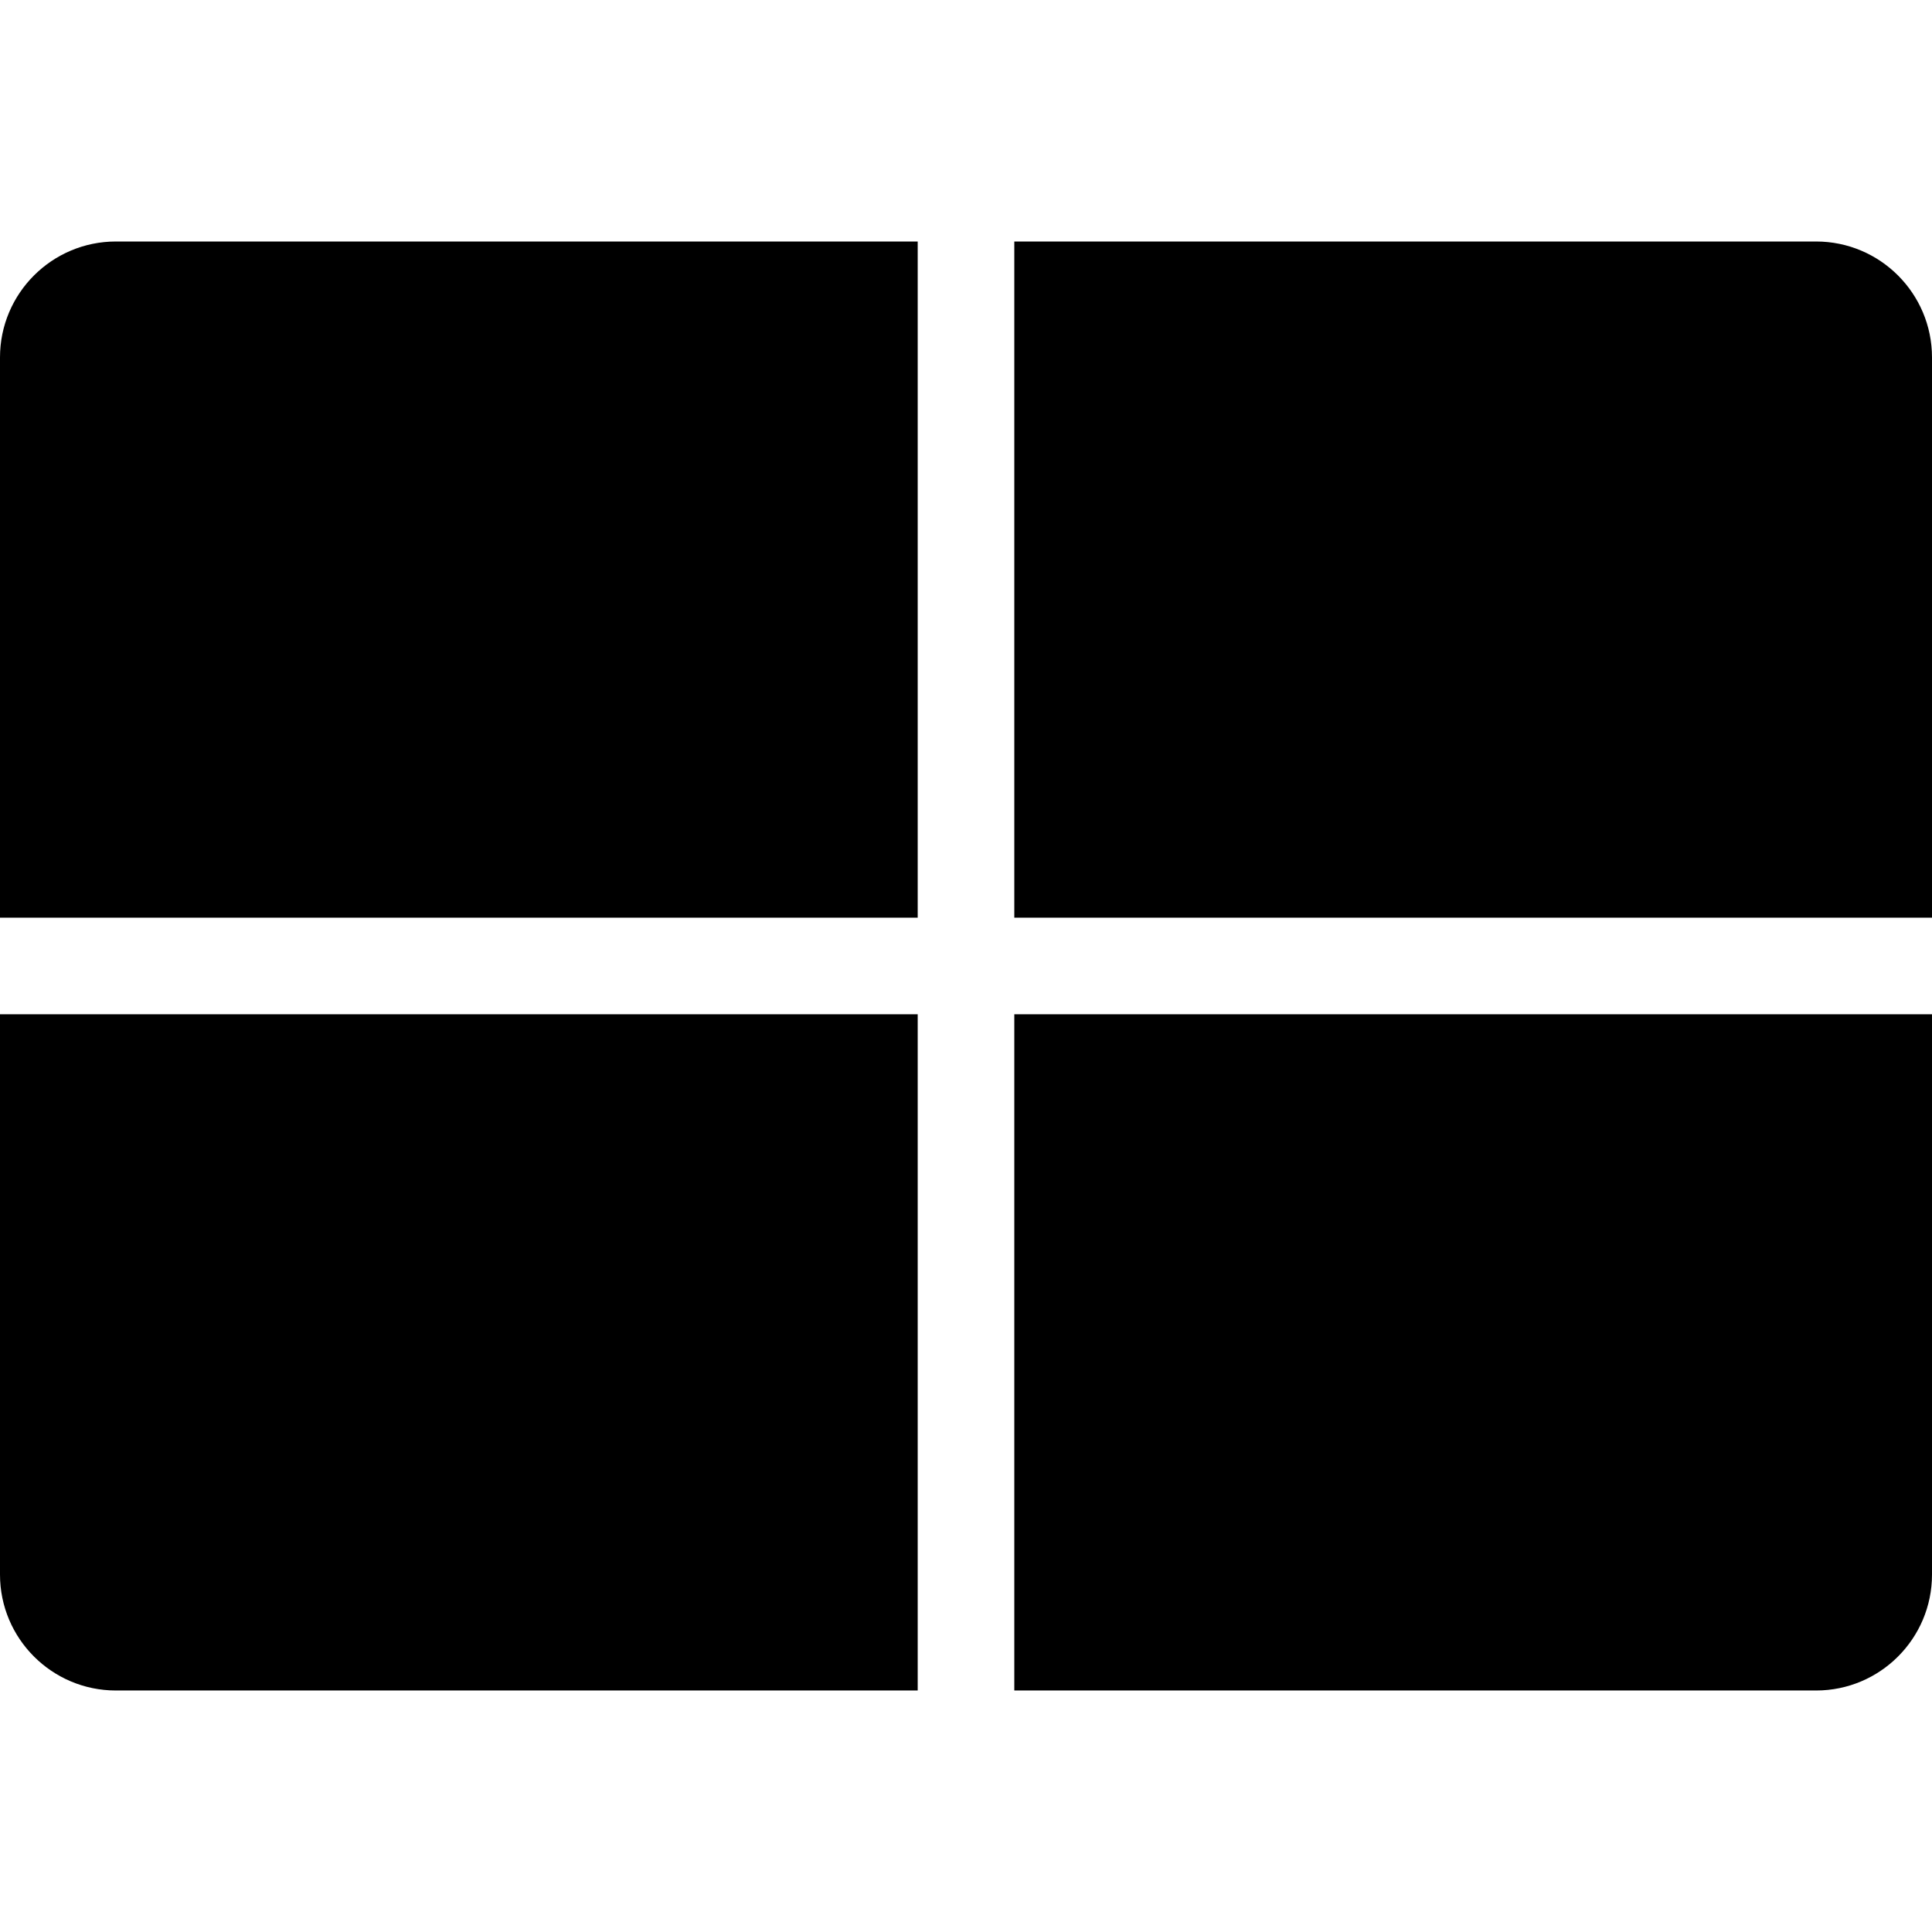
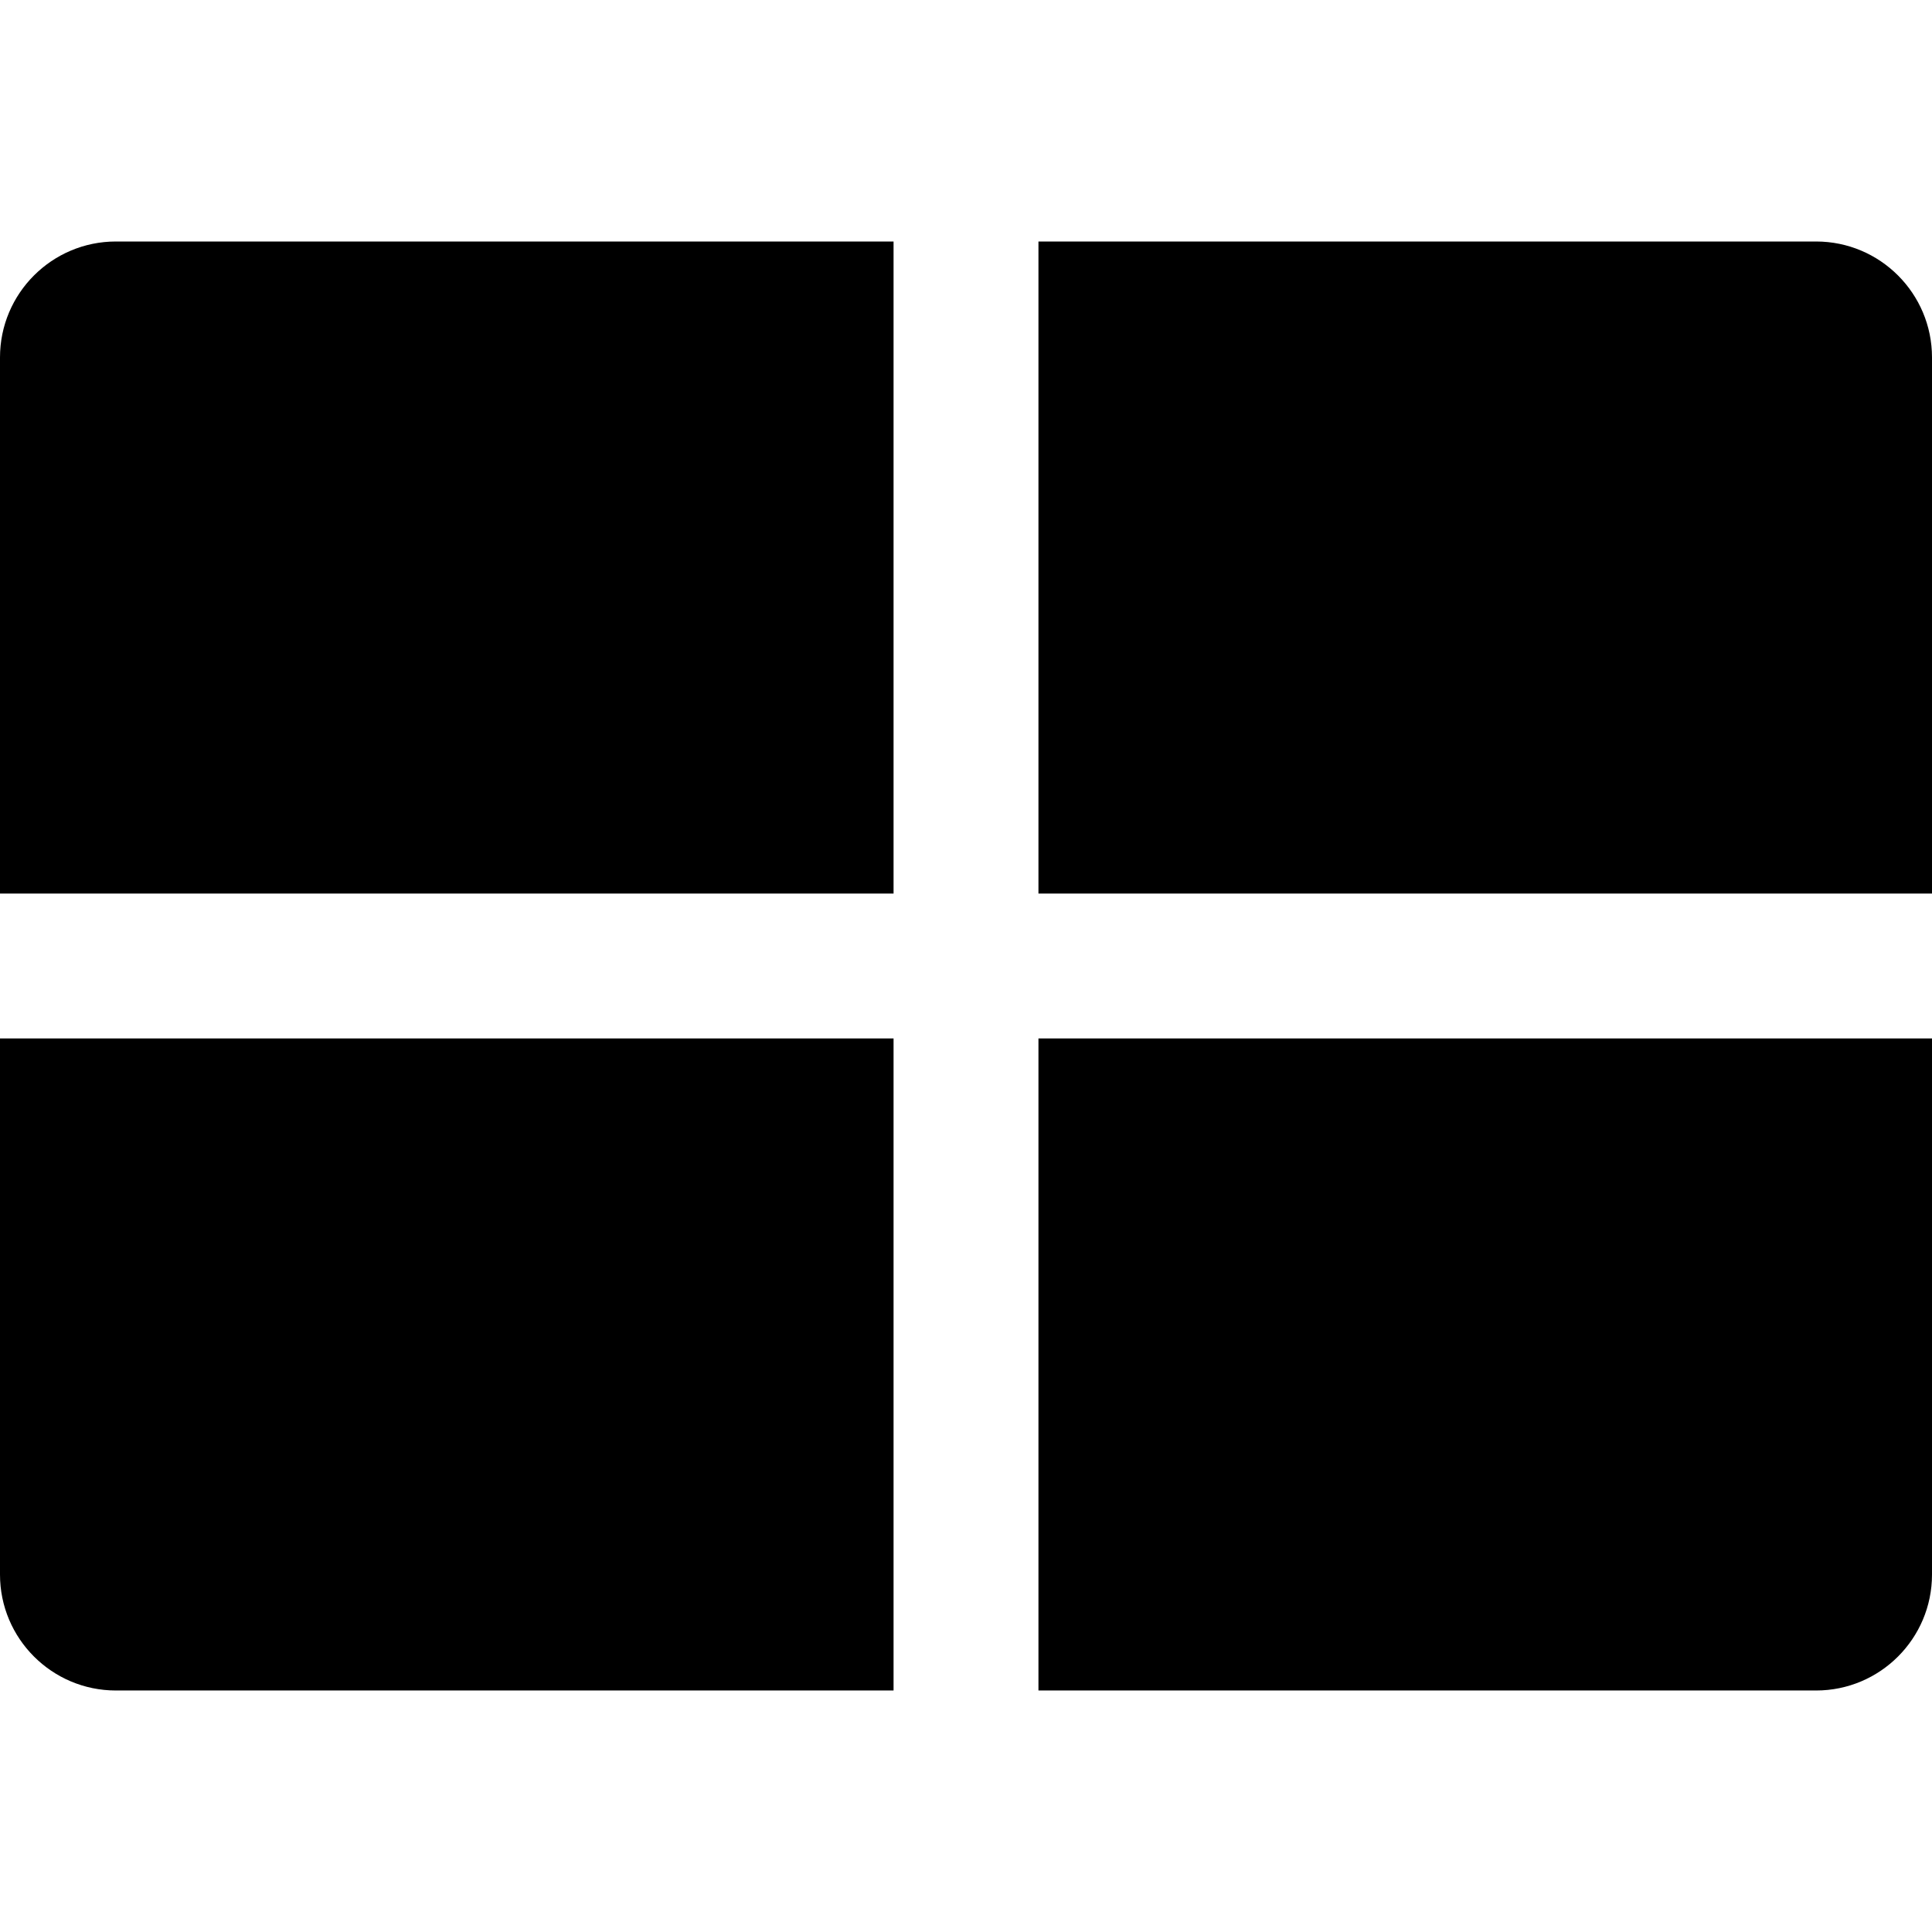
<svg xmlns="http://www.w3.org/2000/svg" width="100%" height="100%" viewBox="0 0 800 800" version="1.1" xml:space="preserve" style="fill-rule:evenodd;clip-rule:evenodd;stroke-linejoin:round;stroke-miterlimit:2;">
  <g transform="matrix(2.13889,0,0,2.15217,-247.378,-71.1388)">
-     <path d="M115.657,209.62L115.657,101.822C115.657,89.513 125.713,79.519 138.099,79.519L293.32,79.519L293.32,209.62L115.657,209.62ZM312.021,79.519L467.242,79.519C479.628,79.519 489.683,89.513 489.683,101.822L489.683,209.62L312.021,209.62L312.021,79.519ZM489.683,228.206L489.683,336.004C489.683,348.313 479.628,358.307 467.242,358.307L312.021,358.307L312.021,228.206L489.683,228.206ZM293.32,358.307L138.099,358.307C125.713,358.307 115.657,348.313 115.657,336.004L115.657,228.206L293.32,228.206L293.32,358.307Z" />
+     <path d="M115.657,204.974L115.657,101.822C115.657,89.513 125.713,79.519 138.099,79.519L288.645,79.519L288.645,204.974L115.657,204.974ZM316.696,79.519L467.242,79.519C479.628,79.519 489.683,89.513 489.683,101.822L489.683,204.974L316.696,204.974L316.696,79.519ZM489.683,232.852L489.683,336.004C489.683,348.313 479.628,358.307 467.242,358.307L316.696,358.307L316.696,232.852L489.683,232.852ZM288.645,358.307L138.099,358.307C125.713,358.307 115.657,348.313 115.657,336.004L115.657,232.852L288.645,232.852L288.645,358.307Z" />
  </g>
</svg>
